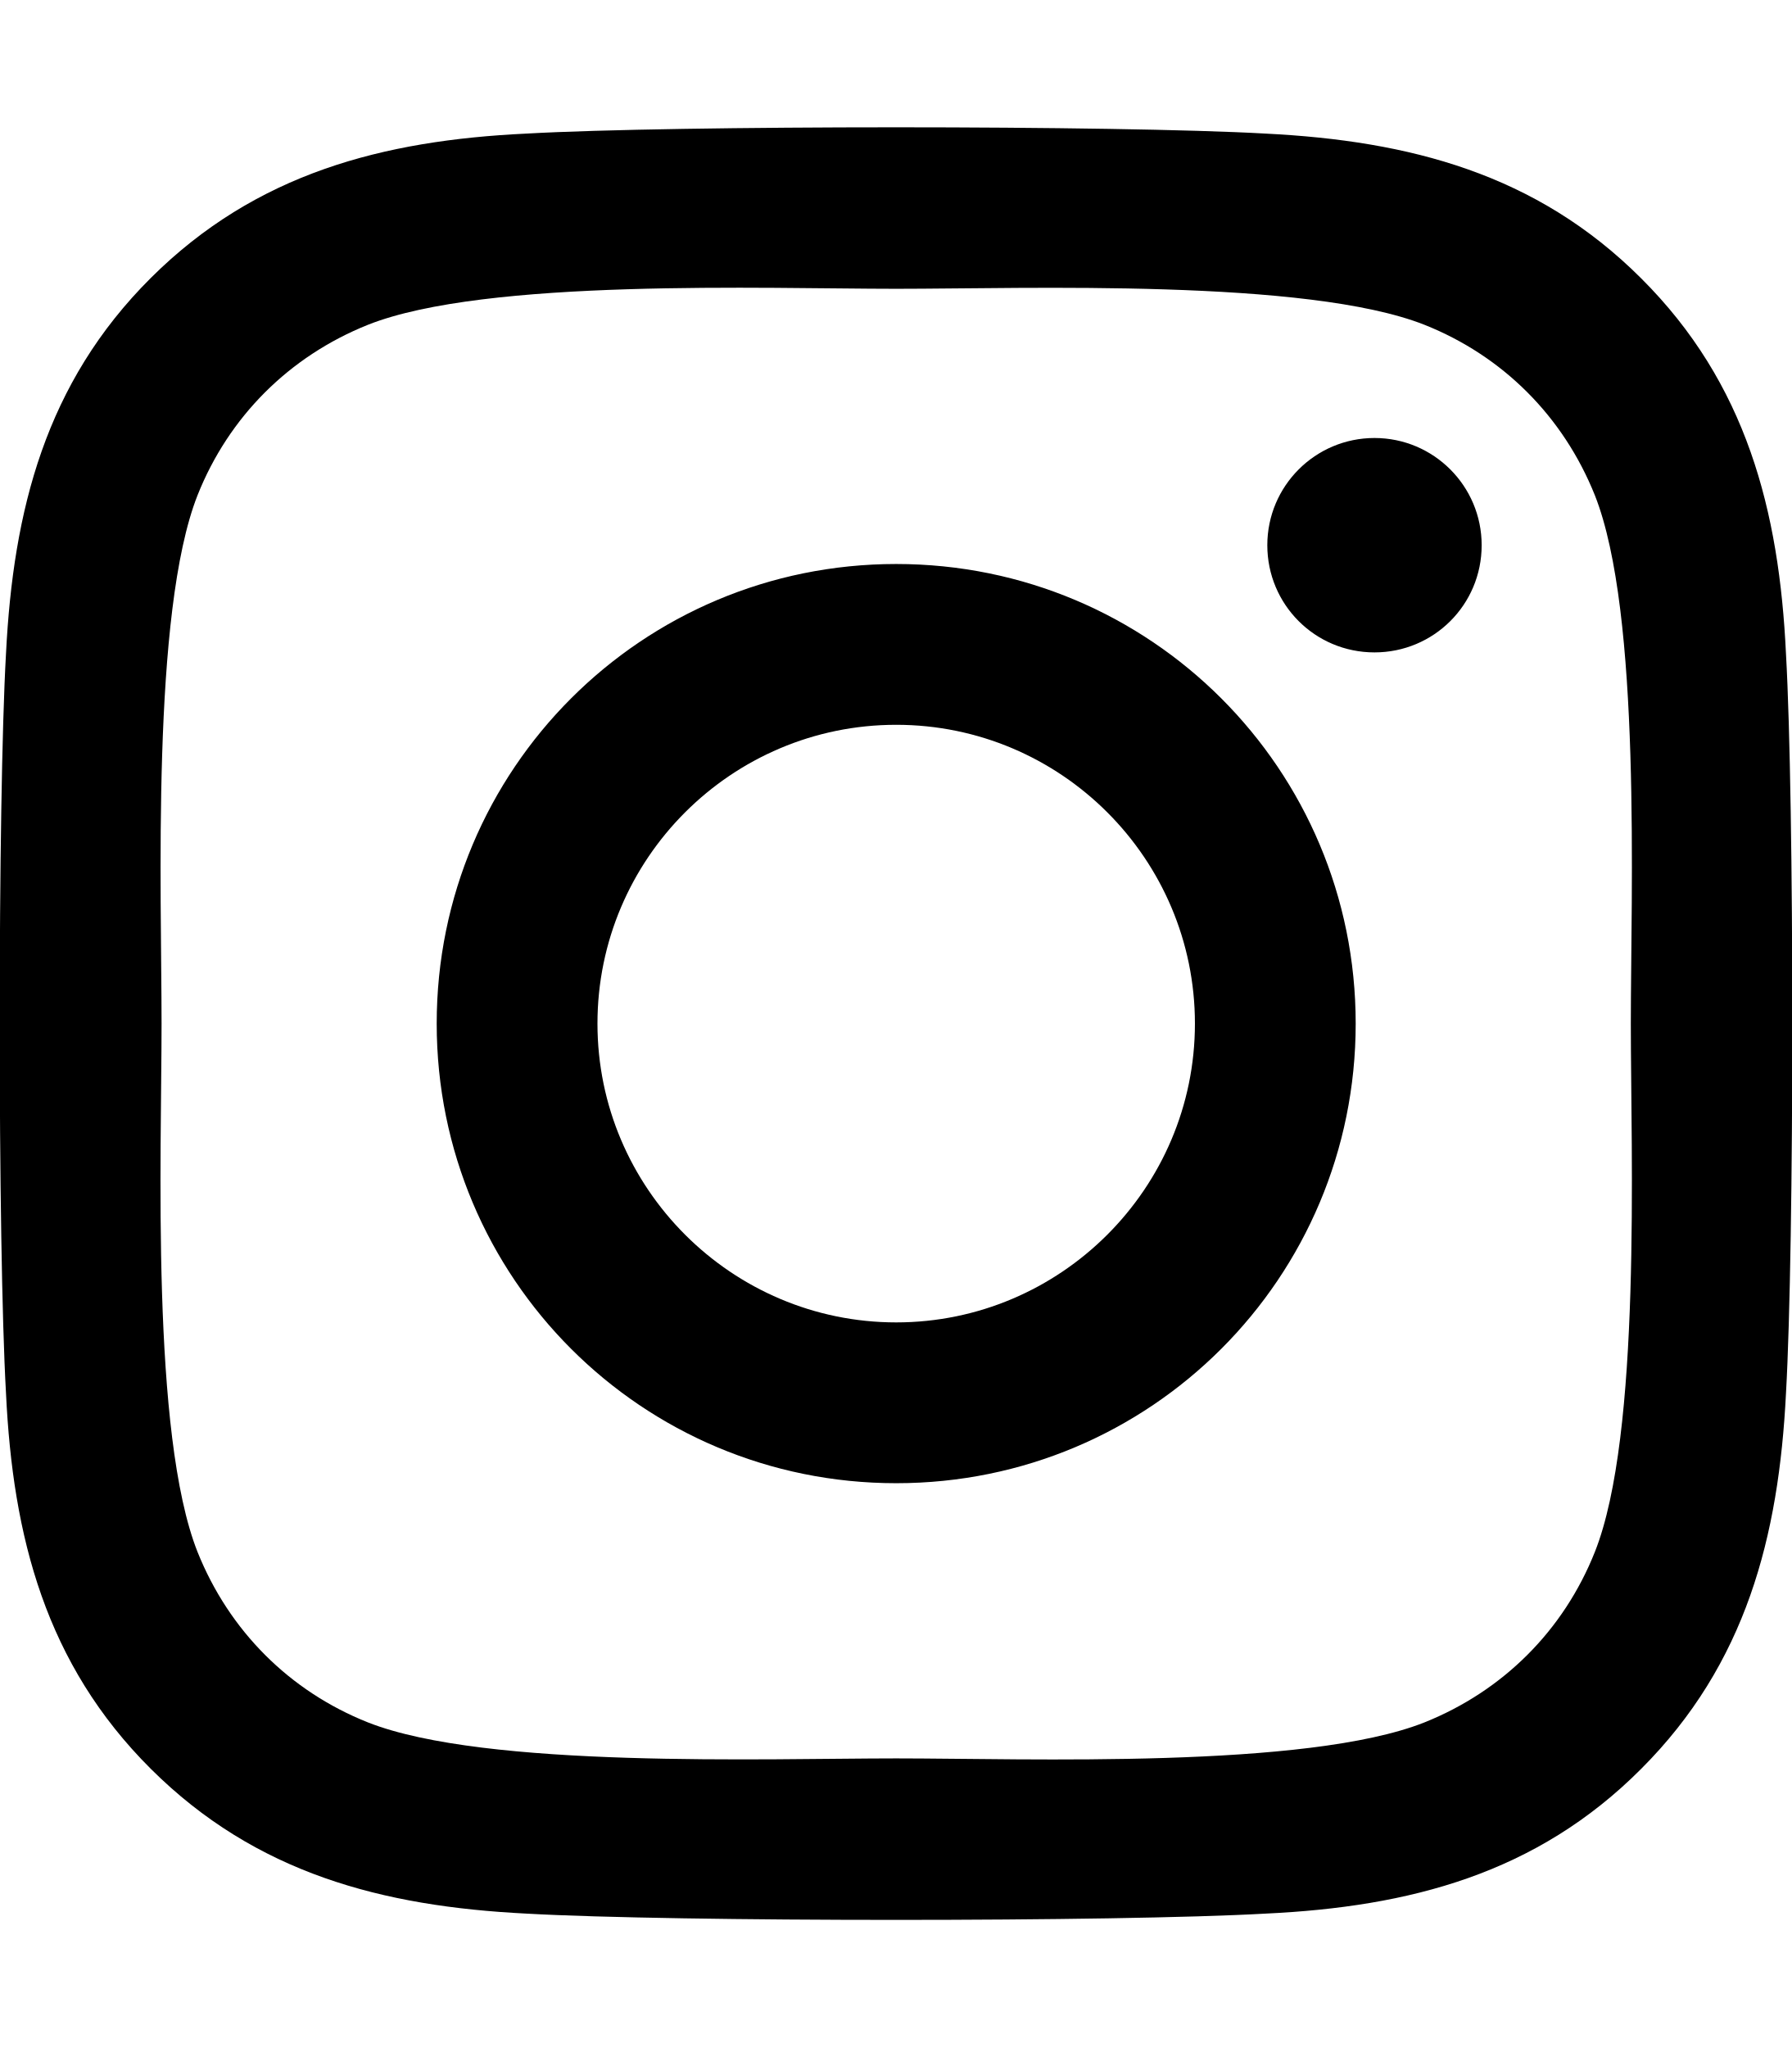
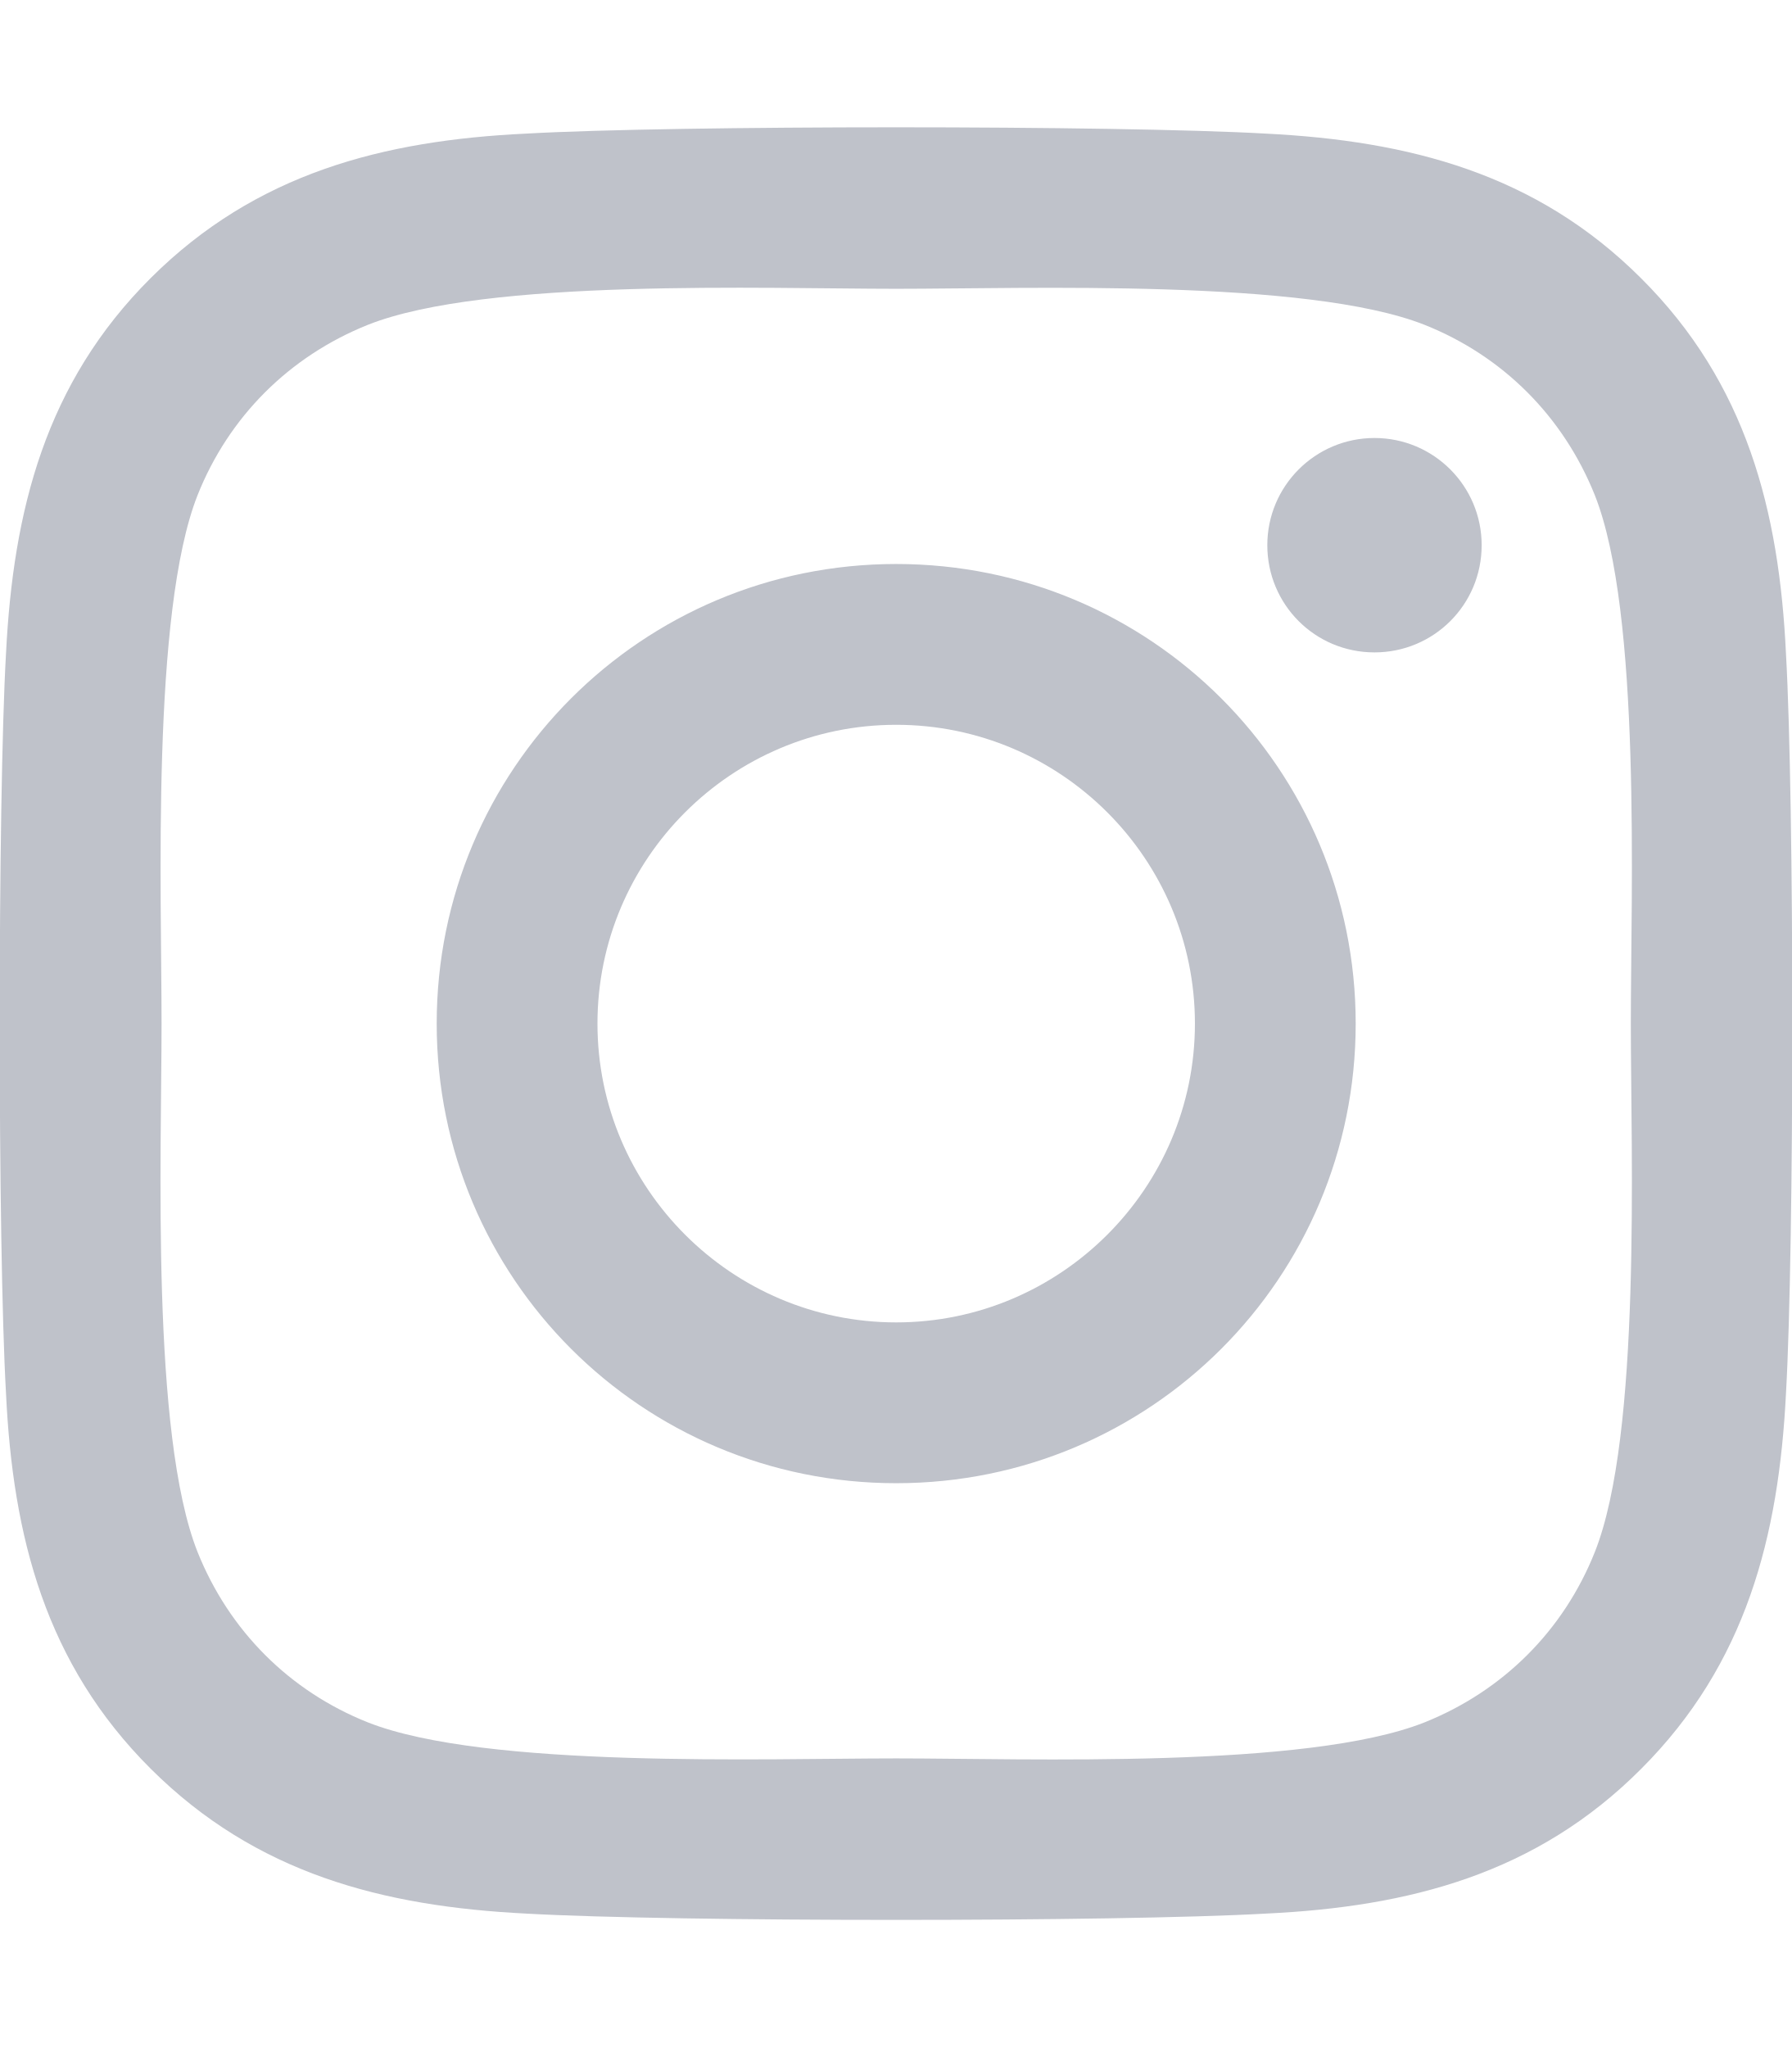
<svg xmlns="http://www.w3.org/2000/svg" aria-hidden="true" focusable="false" data-prefix="fab" data-icon="instagram" class="svg-inline--fa fa-instagram fa-w-14" role="img" viewBox="0 0 448 512">
-   <path fill="currentColor" d="M224.1 141c-63.6 0-114.9 51.3-114.9 114.9s51.3 114.9 114.9 114.9S339 319.5 339 255.9 287.7 141 224.1 141zm0 189.6c-41.1 0-74.7-33.5-74.7-74.7s33.5-74.7 74.7-74.7 74.7 33.5 74.7 74.7-33.6 74.7-74.7 74.7zm146.4-194.3c0 14.9-12 26.8-26.8 26.8-14.9 0-26.8-12-26.8-26.8s12-26.8 26.8-26.8 26.8 12 26.8 26.8zm76.1 27.2c-1.7-35.9-9.9-67.7-36.2-93.9-26.2-26.2-58-34.4-93.9-36.2-37-2.1-147.9-2.1-184.9 0-35.8 1.7-67.6 9.9-93.9 36.1s-34.4 58-36.2 93.9c-2.1 37-2.1 147.9 0 184.9 1.7 35.9 9.9 67.7 36.2 93.9s58 34.4 93.9 36.2c37 2.1 147.9 2.1 184.9 0 35.9-1.7 67.7-9.9 93.9-36.2 26.2-26.2 34.4-58 36.2-93.9 2.1-37 2.1-147.8 0-184.8zM398.8 388c-7.8 19.6-22.9 34.7-42.6 42.6-29.5 11.7-99.5 9-132.1 9s-102.7 2.6-132.1-9c-19.6-7.8-34.7-22.9-42.6-42.6-11.7-29.5-9-99.5-9-132.1s-2.6-102.7 9-132.1c7.8-19.6 22.9-34.7 42.6-42.6 29.5-11.7 99.5-9 132.1-9s102.7-2.6 132.1 9c19.6 7.8 34.7 22.9 42.6 42.6 11.7 29.5 9 99.5 9 132.1s2.7 102.7-9 132.1z" />
+   <path fill="#bfc2ca" d="M224.1 141c-63.6 0-114.9 51.3-114.9 114.9s51.3 114.9 114.9 114.9S339 319.5 339 255.9 287.7 141 224.1 141zm0 189.6c-41.1 0-74.7-33.5-74.7-74.7s33.5-74.7 74.7-74.7 74.7 33.5 74.7 74.7-33.6 74.7-74.7 74.7zm146.4-194.3c0 14.9-12 26.8-26.8 26.8-14.9 0-26.8-12-26.8-26.8s12-26.8 26.8-26.8 26.8 12 26.8 26.8zm76.1 27.2c-1.7-35.9-9.9-67.7-36.2-93.9-26.2-26.2-58-34.4-93.9-36.2-37-2.1-147.9-2.1-184.9 0-35.8 1.7-67.6 9.9-93.9 36.1s-34.4 58-36.2 93.9c-2.1 37-2.1 147.9 0 184.9 1.7 35.9 9.9 67.7 36.2 93.9s58 34.4 93.9 36.2c37 2.1 147.9 2.1 184.9 0 35.9-1.7 67.7-9.9 93.9-36.2 26.2-26.2 34.4-58 36.2-93.9 2.1-37 2.1-147.8 0-184.8zM398.8 388c-7.8 19.6-22.9 34.7-42.6 42.6-29.5 11.7-99.5 9-132.1 9s-102.7 2.6-132.1-9c-19.6-7.8-34.7-22.9-42.6-42.6-11.7-29.5-9-99.5-9-132.1s-2.6-102.7 9-132.1c7.8-19.6 22.9-34.7 42.6-42.6 29.5-11.7 99.5-9 132.1-9s102.7-2.6 132.1 9c19.6 7.8 34.7 22.9 42.6 42.6 11.7 29.5 9 99.5 9 132.1s2.7 102.7-9 132.1z" />
</svg>
